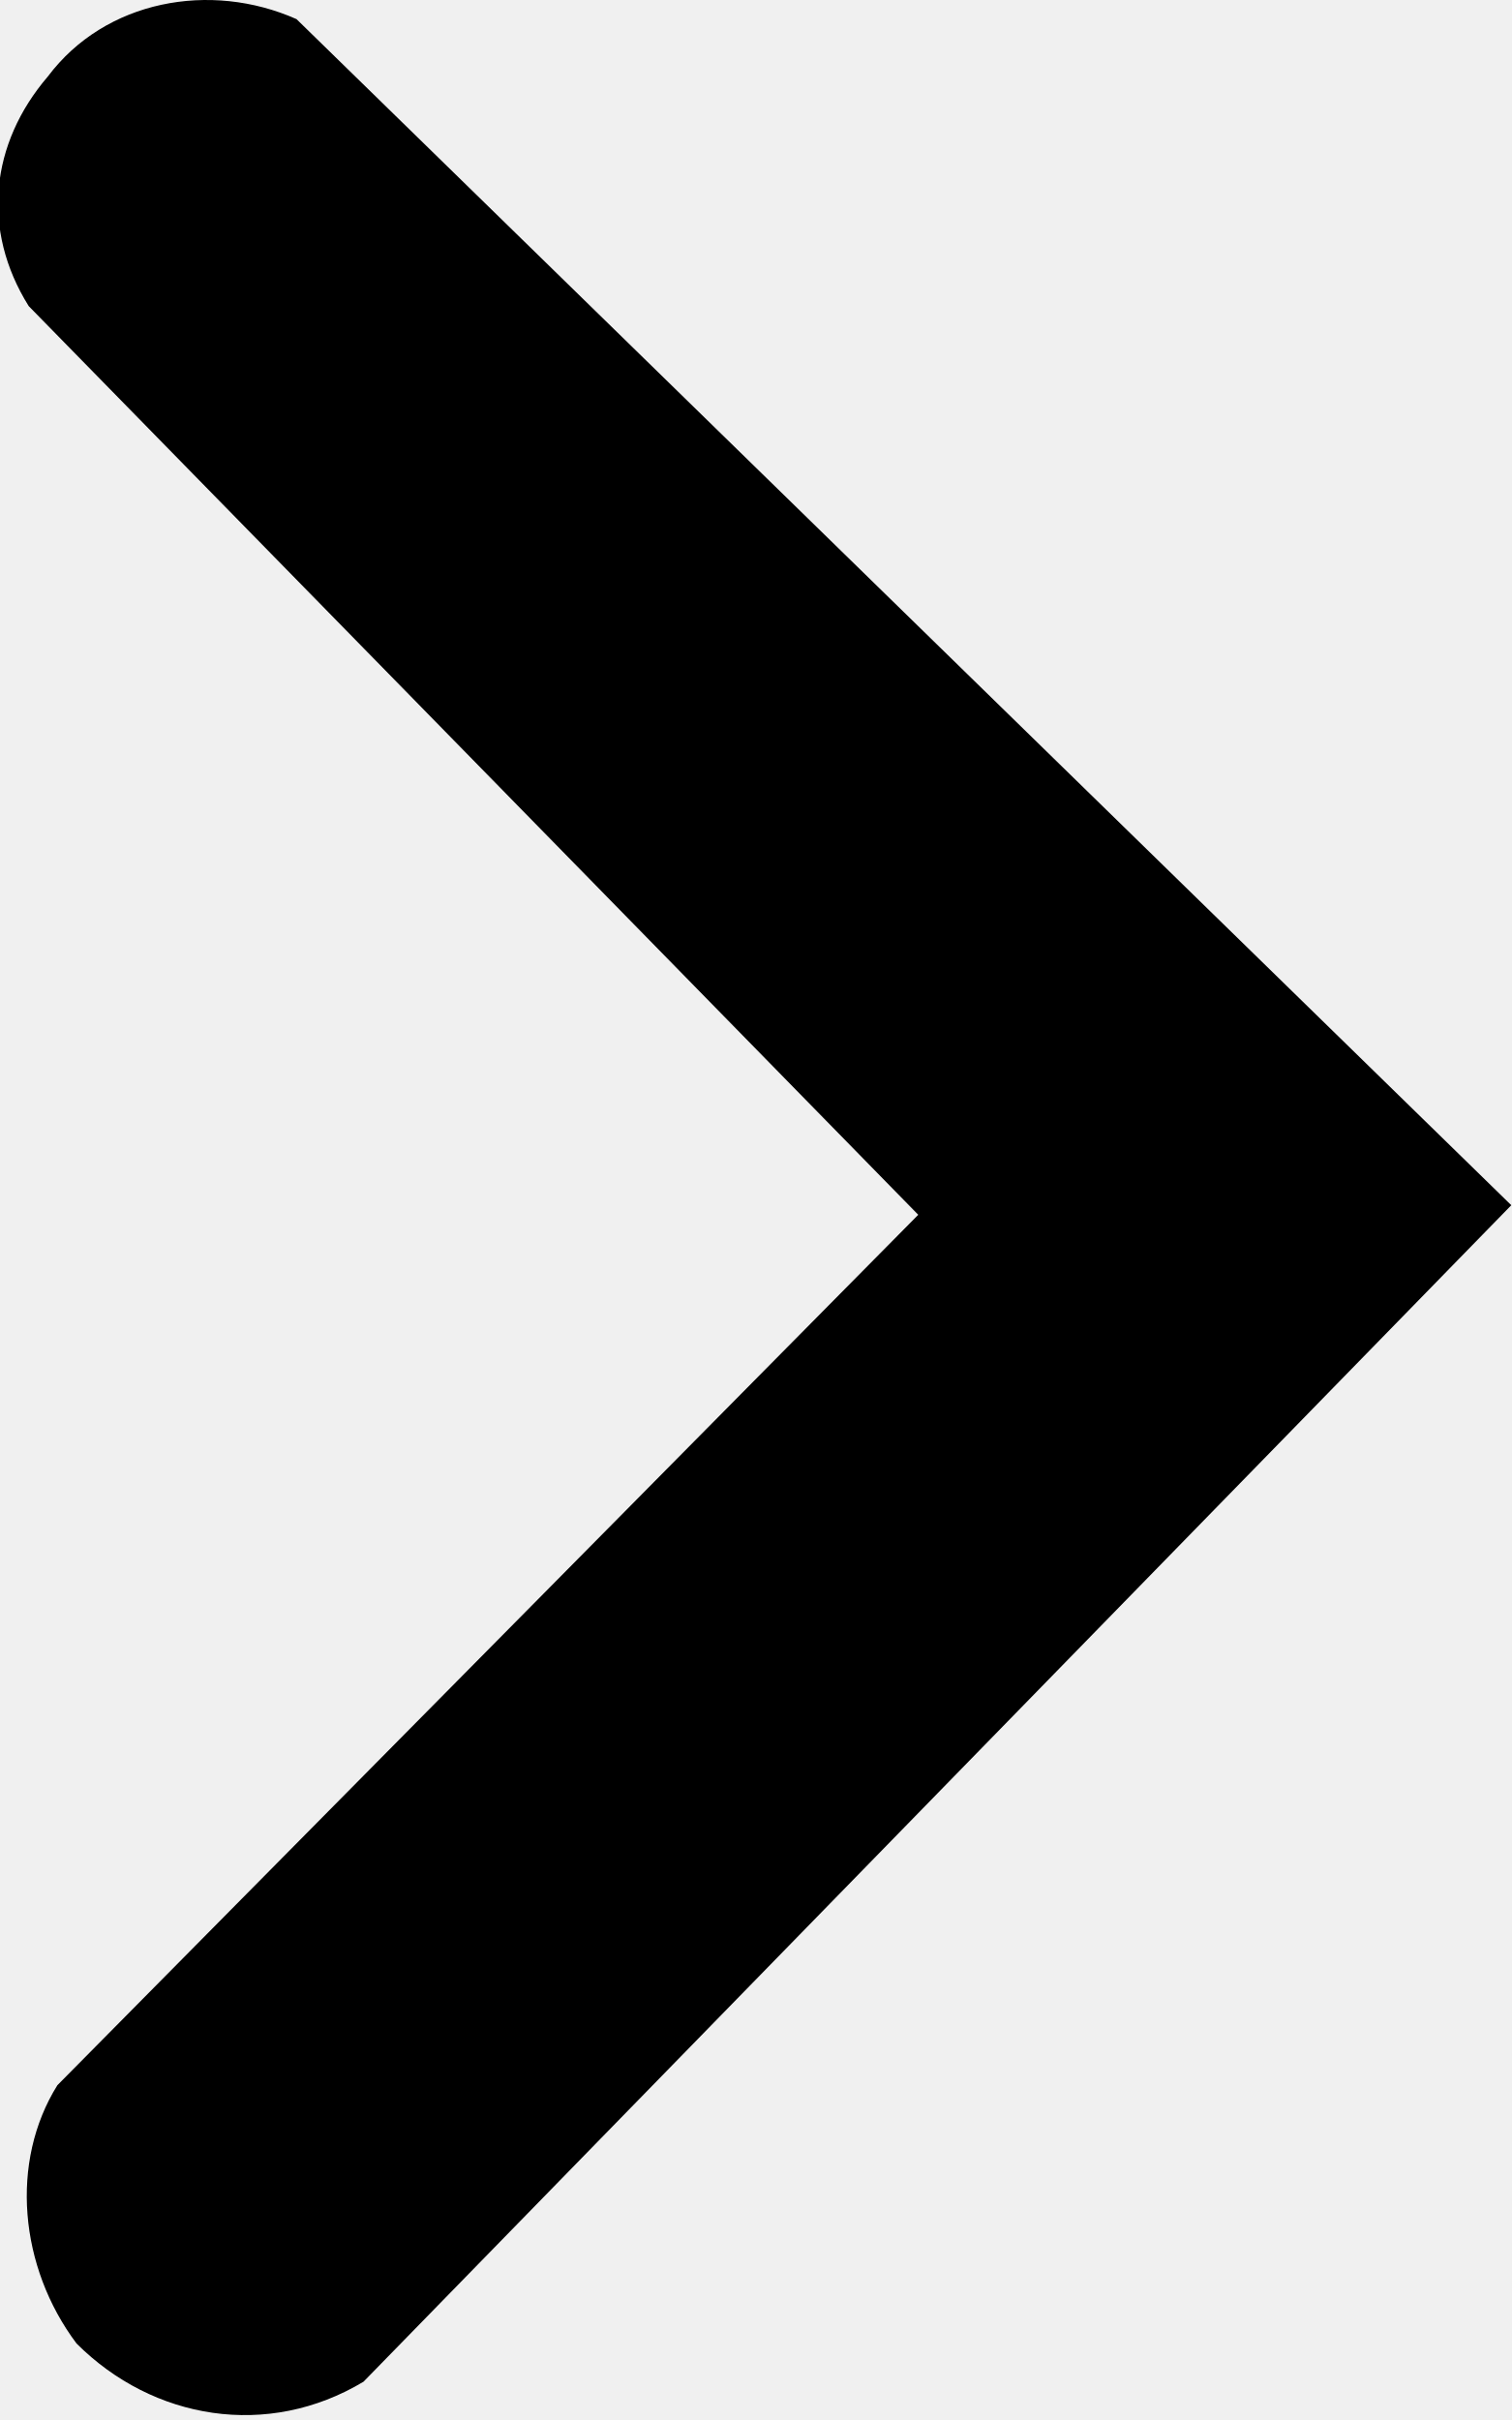
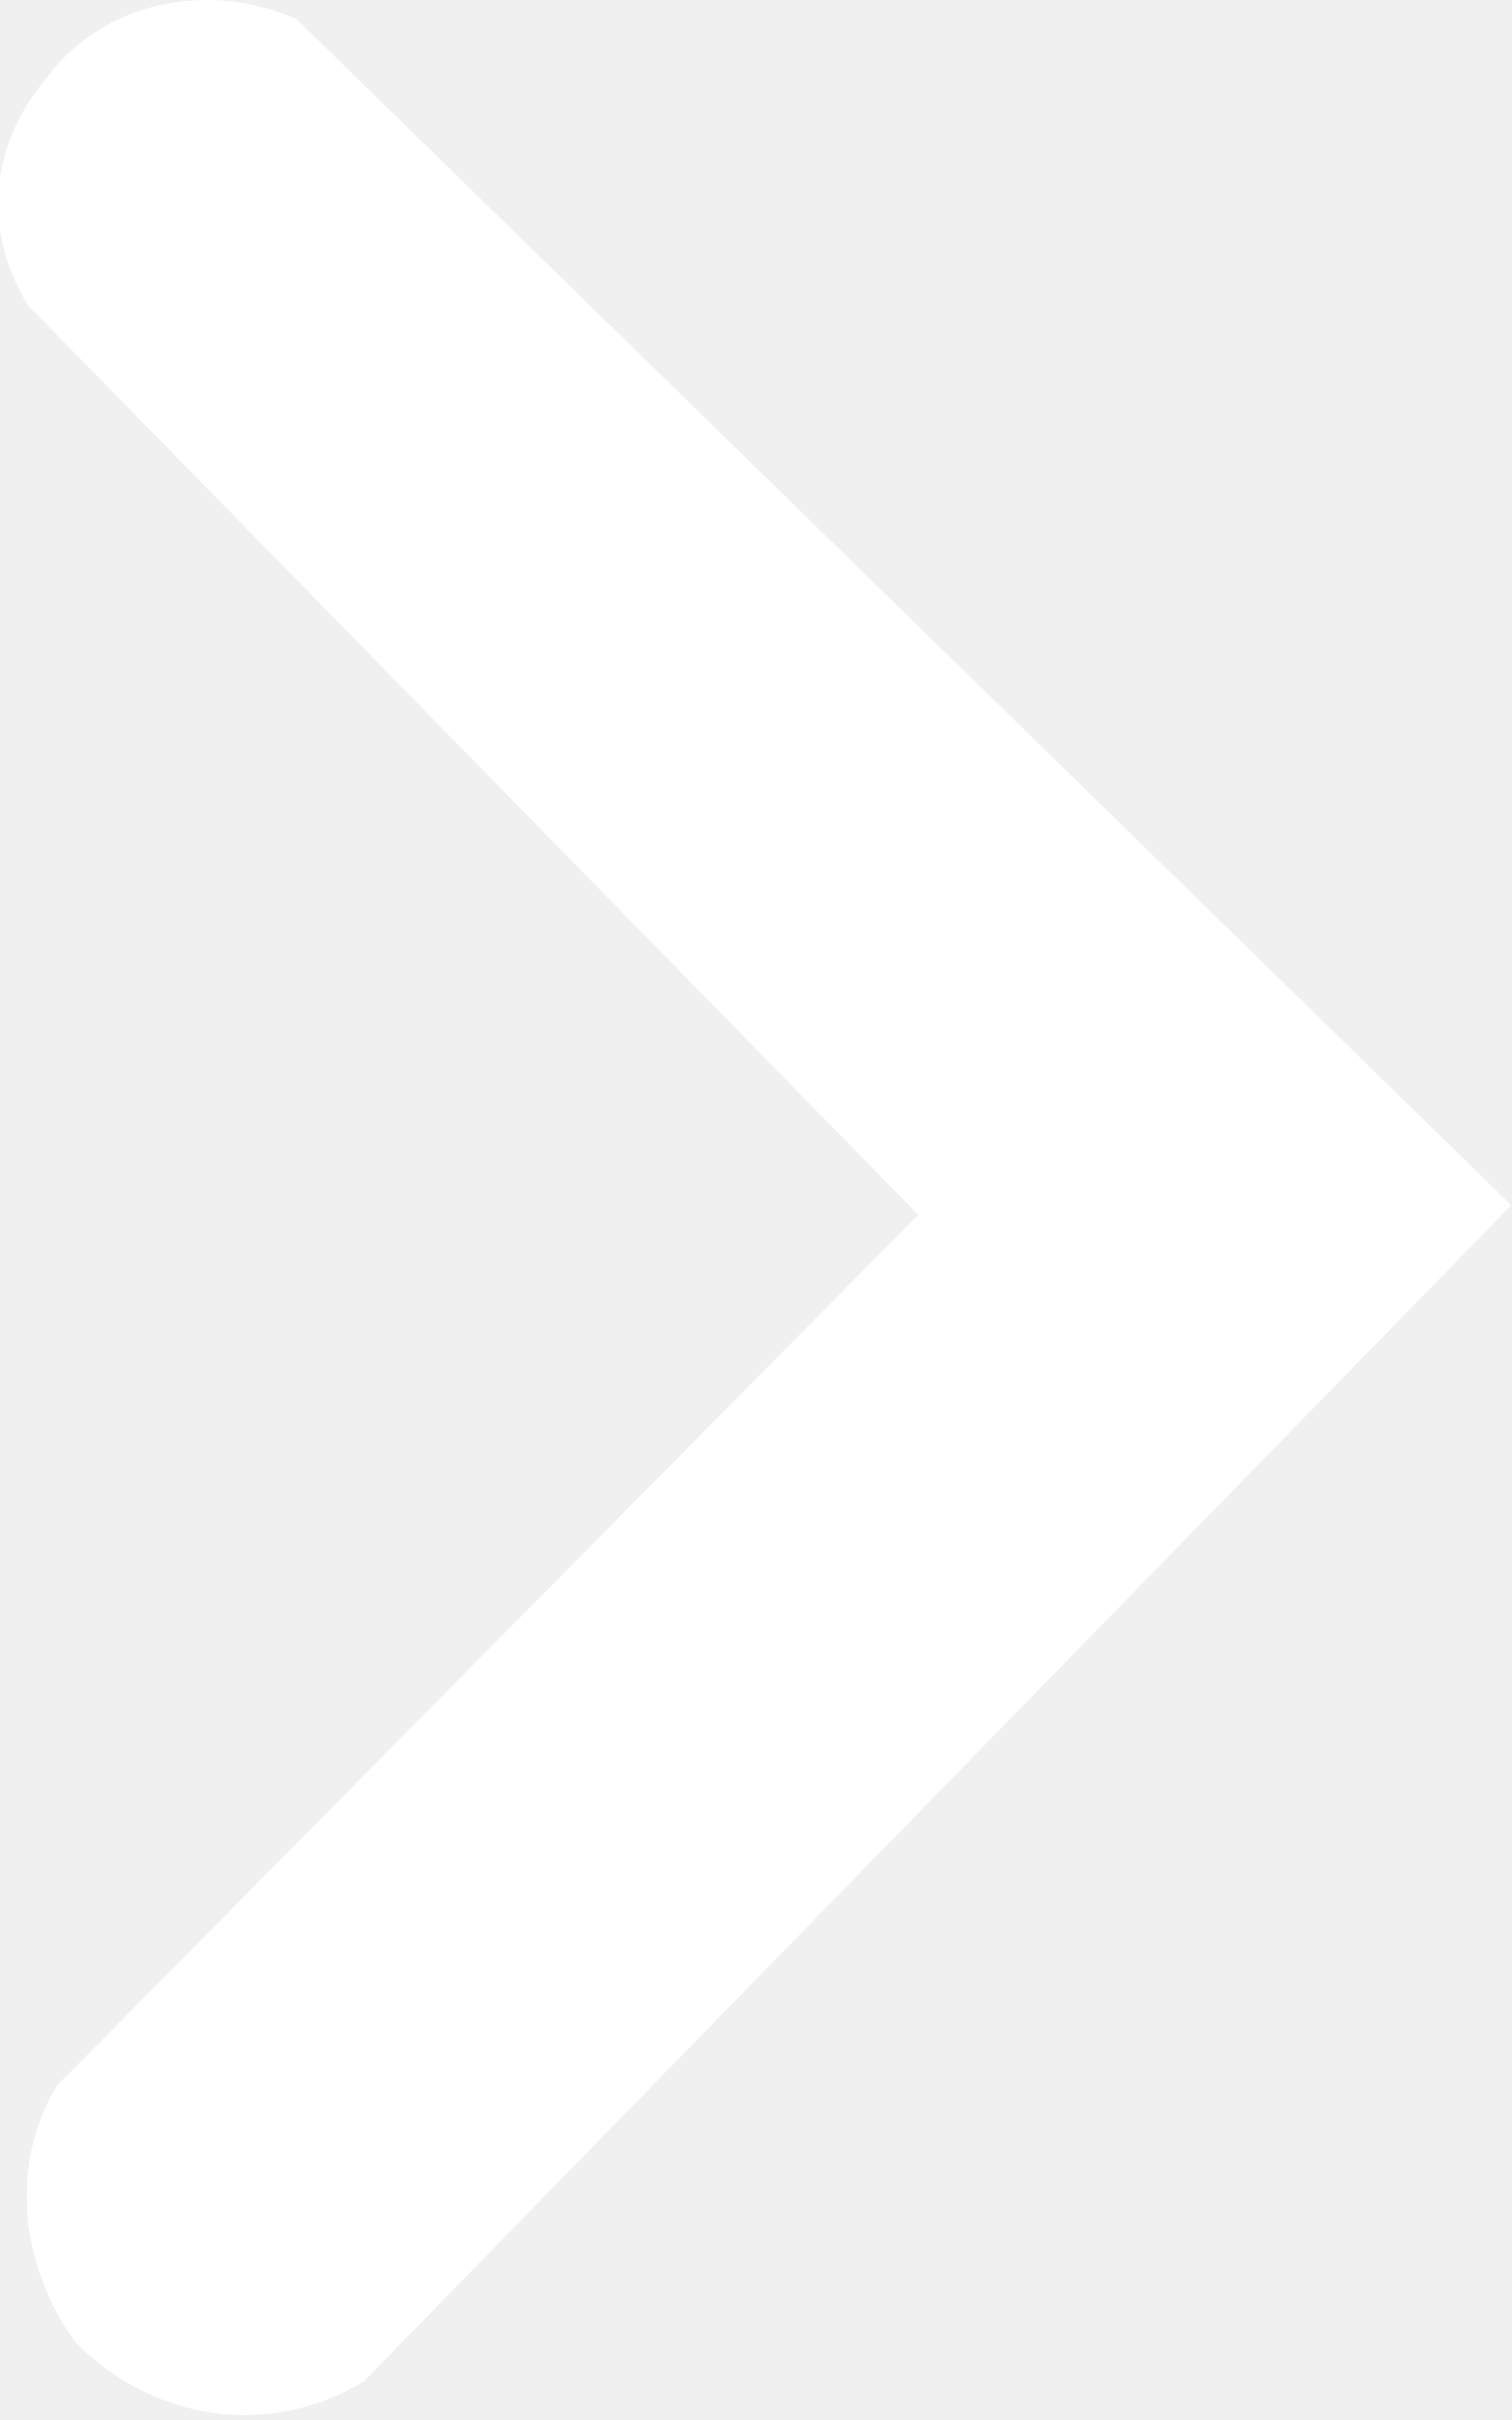
<svg xmlns="http://www.w3.org/2000/svg" version="1.1" id="Layer_1" x="0px" y="0px" viewBox="0 0 15.8 25.3" style="enable-background:new 0 0 15.8 25.3;" xml:space="preserve">
-   <path d="M0.3,3.2l9.3,9.5l-9,9.1c-0.5,0.8-0.4,1.9,0.2,2.7c0.8,0.8,2,1,3,0.4l12-12.3L3.1,0.2C2.2-0.2,1.1,0,0.5,0.8  C-0.1,1.5-0.2,2.4,0.3,3.2z" />
+   <style type="text/css">
+ 	.st0{fill:#FFFFFF;}
+ </style>
+   <path class="st0" d="M0.3,3.2l9.3,9.5l-9,9.1c-0.5,0.8-0.4,1.9,0.2,2.7c0.8,0.8,2,1,3,0.4l12-12.3L3.1,0.2C2.2-0.2,1.1,0,0.5,0.8  C-0.1,1.5-0.2,2.4,0.3,3.2z" />
</svg>
